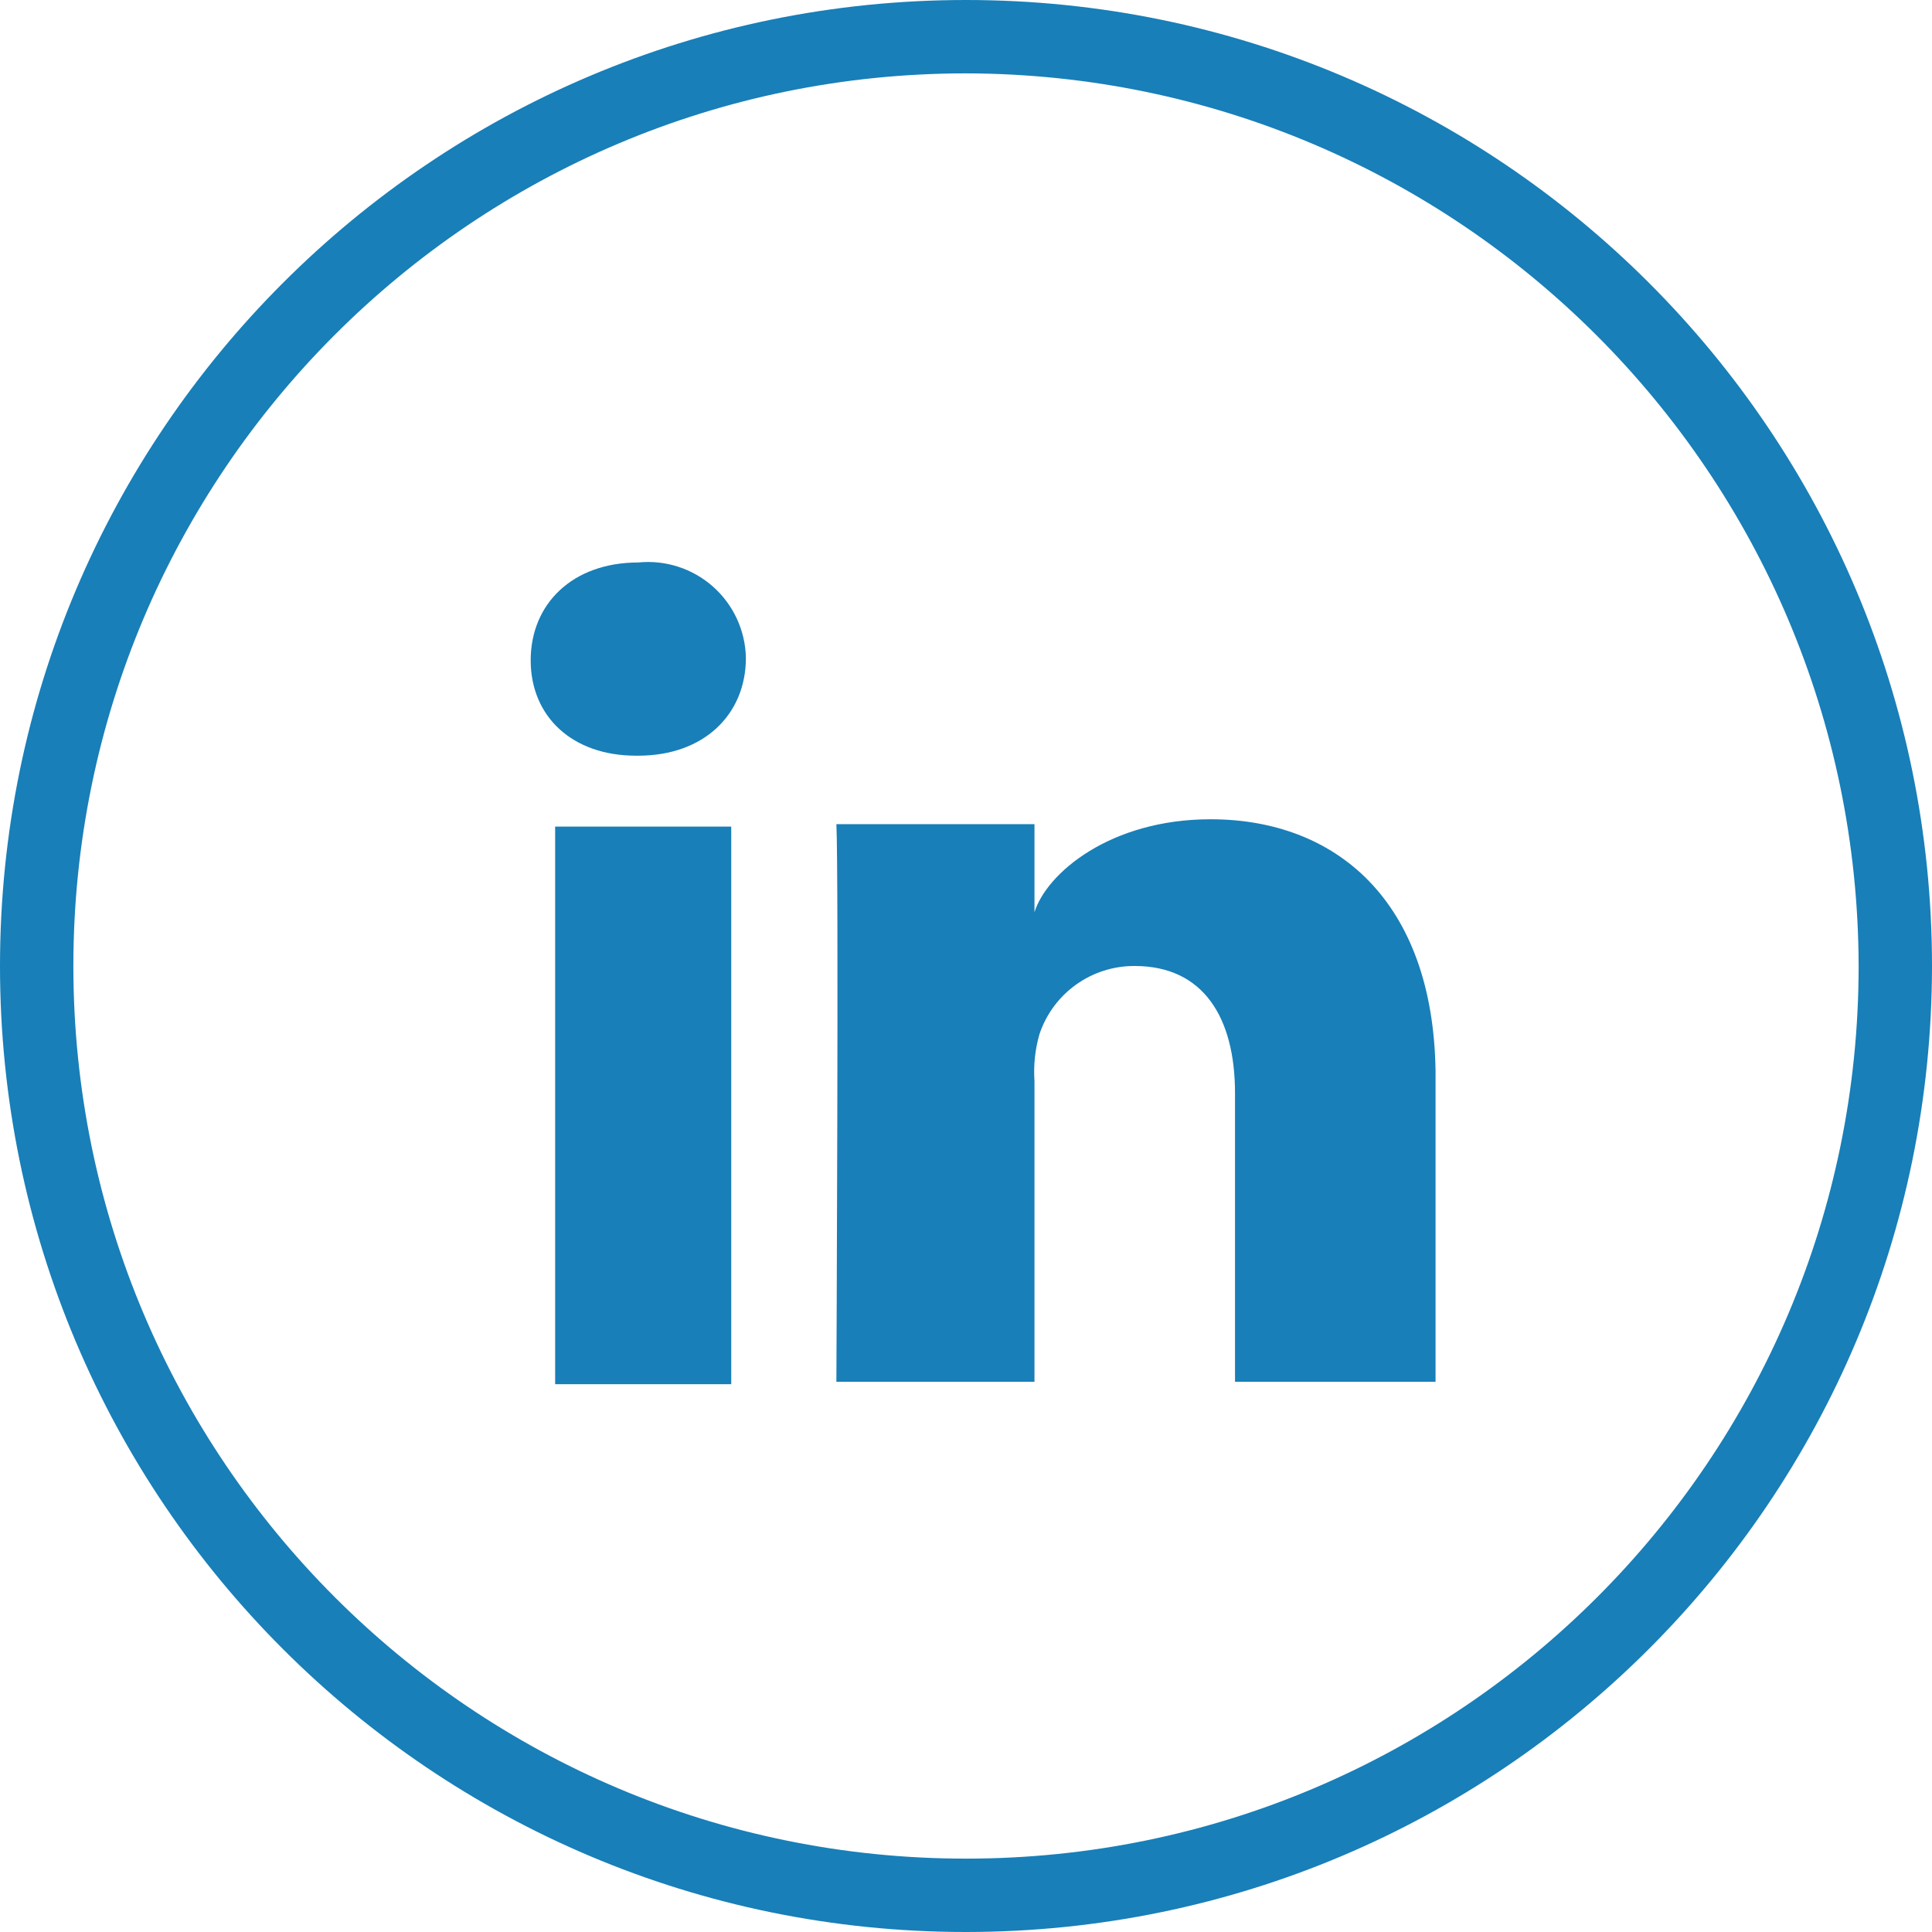
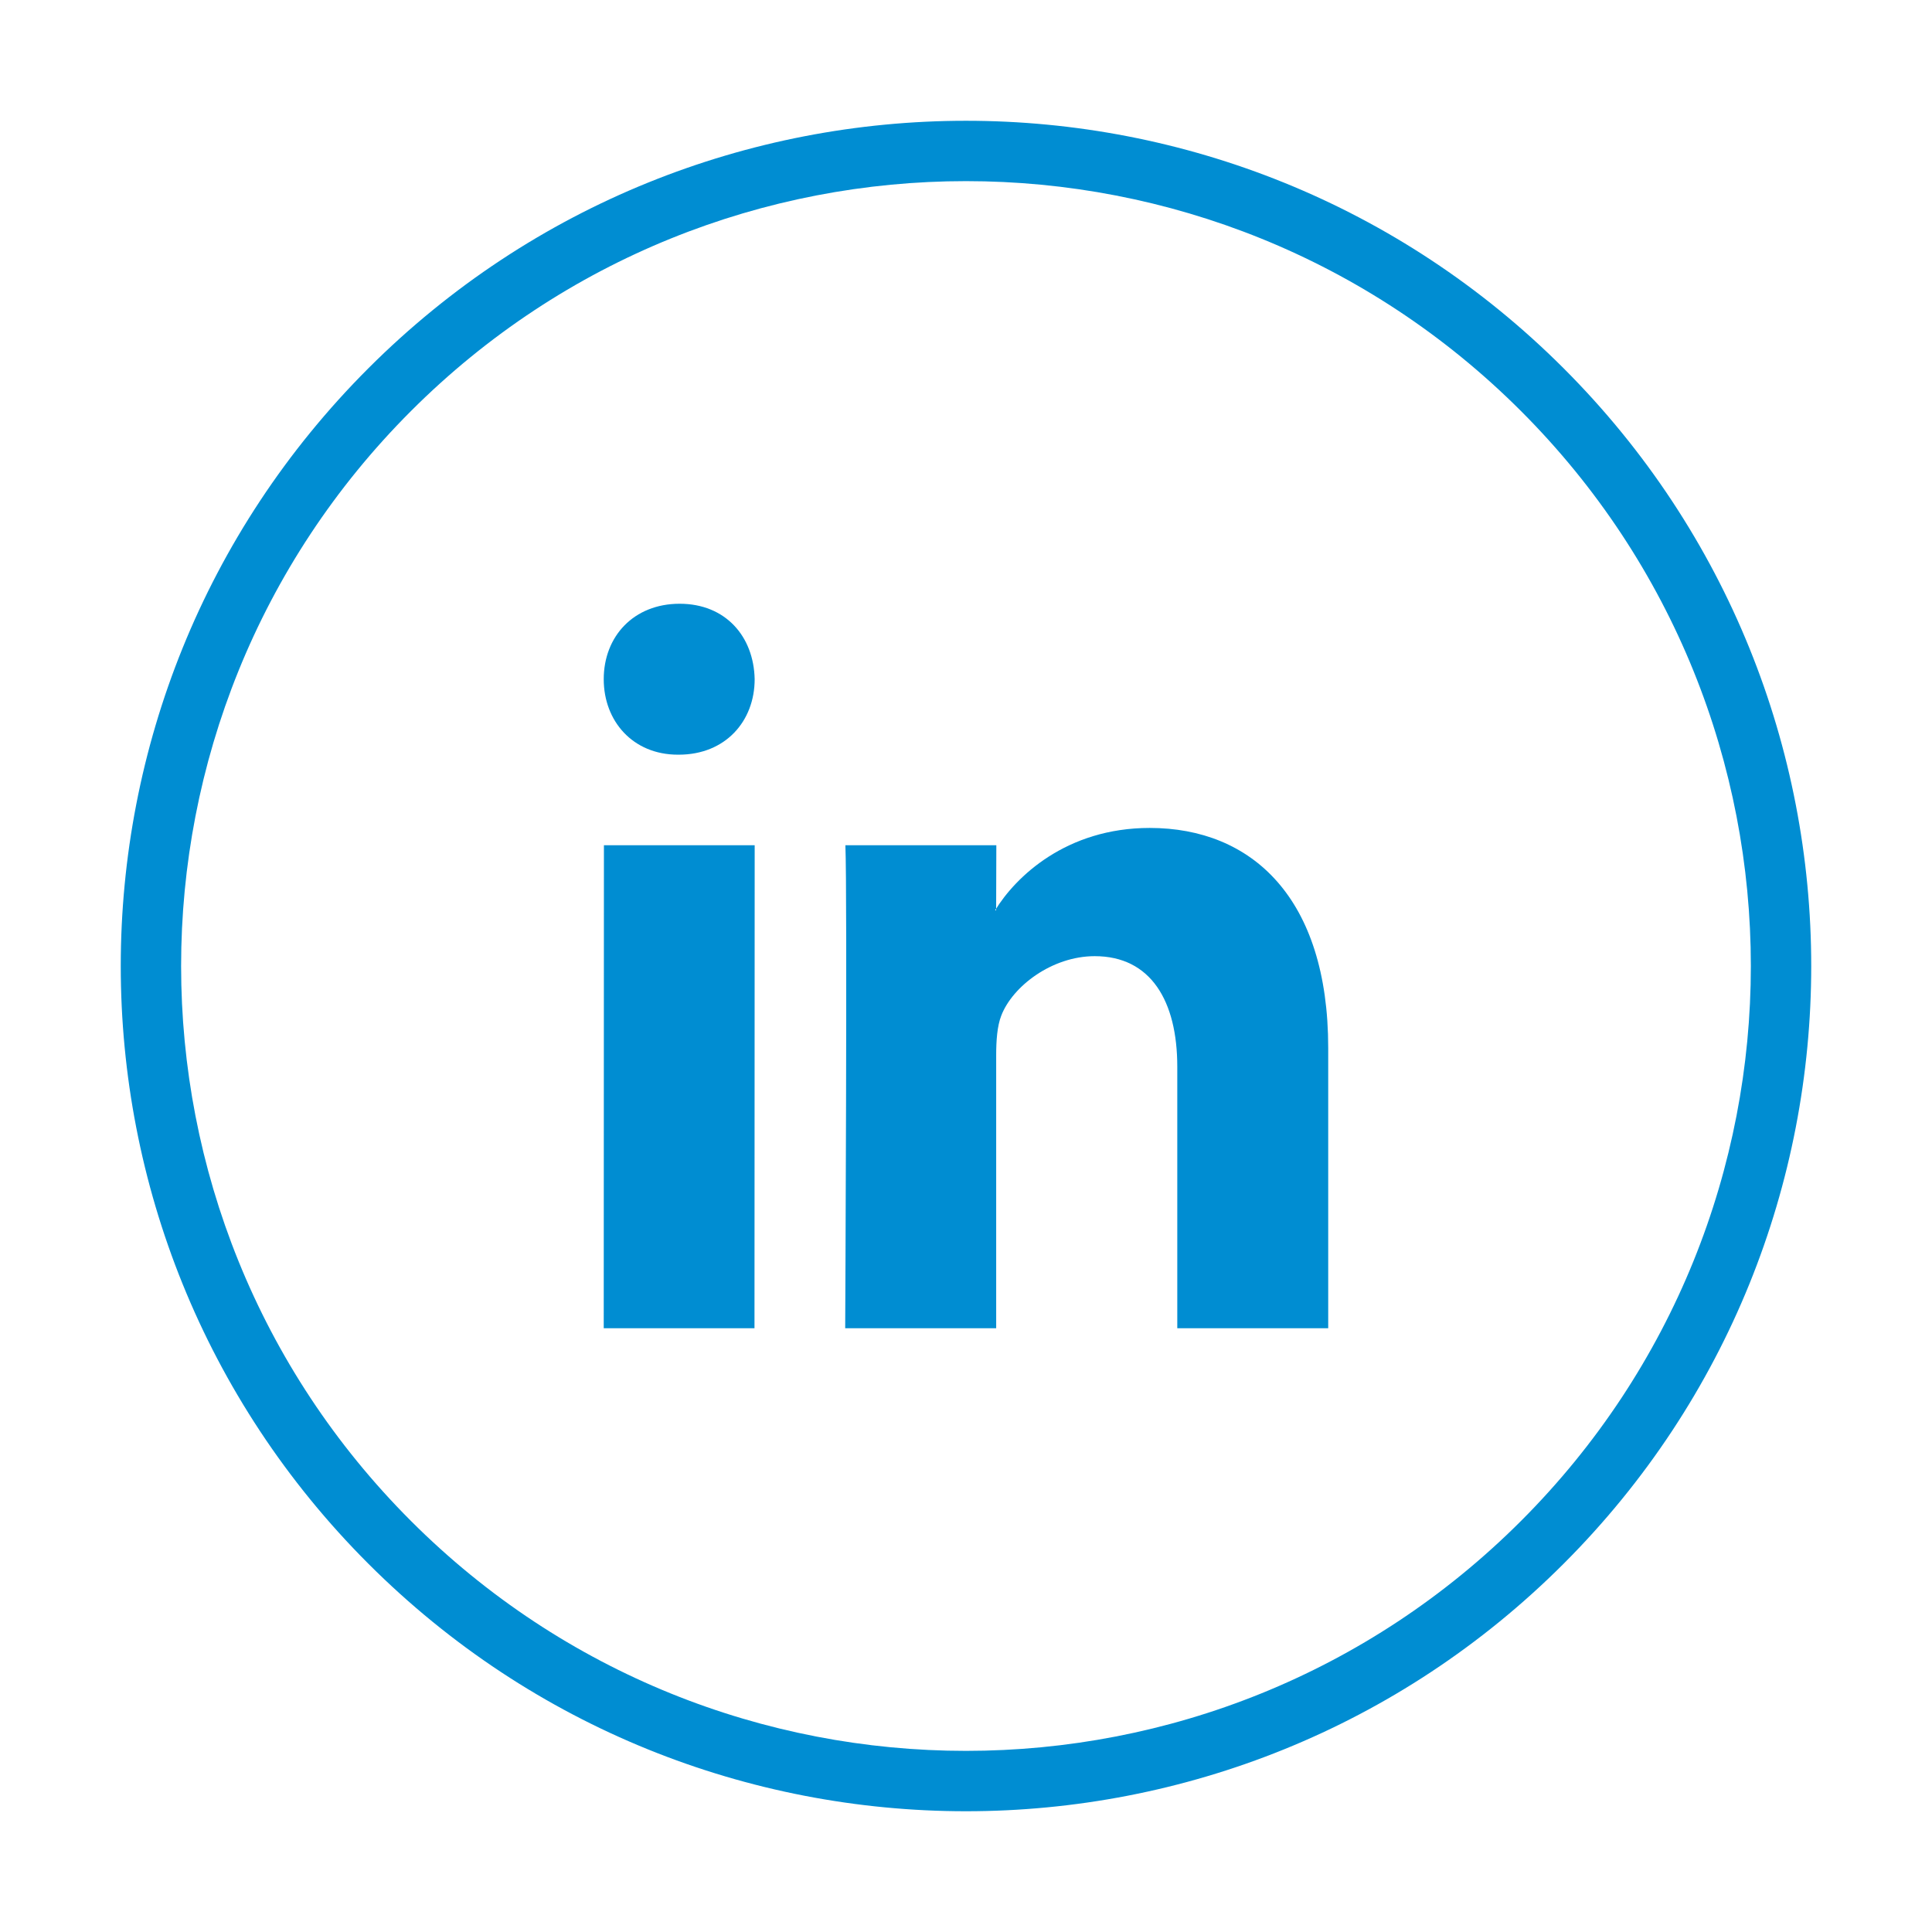
- <svg xmlns="http://www.w3.org/2000/svg" id="Lager_1" data-name="Lager 1" viewBox="0 0 79 79">
+ <svg xmlns="http://www.w3.org/2000/svg" height="100mm" style="shape-rendering:geometricPrecision; text-rendering:geometricPrecision; image-rendering:optimizeQuality; fill-rule:evenodd; clip-rule:evenodd" viewBox="0 0 100 100" width="100mm" xml:space="preserve">
  <defs>
-     <style>.cls-1{fill:#187fb8;}</style>
+     <style type="text/css">
+    
+     .fil0 {fill:#008DD2}
+    
+   </style>
  </defs>
-   <g id="_02-CIRCLE-COLOR" data-name="02-CIRCLE-COLOR">
-     <g id="LinKeDin">
-       <g id="LinkedIn-2" data-name="LinkedIn">
-         <rect class="cls-1" x="22.7" y="33.8" width="7.2" height="22.8" />
-         <path class="cls-1" d="M764.1,283.8c-4.1,0-6.7,2.2-7.2,3.8V284h-8.1c0.1,1.9,0,22.8,0,22.8h8.1V294.5a5.55,5.55,0,0,1,.2-1.9,4.08,4.08,0,0,1,3.9-2.8c2.8,0,4.1,2.1,4.1,5.2v11.8h8.2V294.1C773.2,287.1,769.2,283.8,764.1,283.8Z" transform="translate(-714.6 -250.3)" />
-         <path class="cls-1" d="M740.7,273.3c-2.7,0-4.4,1.7-4.4,4s1.7,3.9,4.3,3.9h0.1c2.7,0,4.4-1.7,4.4-4A4,4,0,0,0,740.7,273.3Z" transform="translate(-714.6 -250.3)" />
-       </g>
-       <path class="cls-1" d="M754.1,329.3a39.5,39.5,0,1,1,39.5-39.5A39.52,39.52,0,0,1,754.1,329.3Zm0-76a36.5,36.5,0,1,0,36.5,36.5A36.58,36.58,0,0,0,754.1,253.3Z" transform="translate(-714.6 -250.3)" />
-     </g>
+   <g id="Ebene_x0020_1">
+     <path class="fil0" d="M19.064 80.936c-17.085,-17.085 -17.085,-44.786 0,-61.871 17.085,-17.085 44.786,-17.085 61.871,0 17.085,17.085 17.085,44.786 -0,61.871 -17.085,17.085 -44.786,17.085 -61.871,0zm2.209 -2.21c-15.865,-15.865 -15.865,-41.587 0,-57.452 15.865,-15.865 41.587,-15.865 57.452,0 15.865,15.865 15.865,41.587 0,57.452 -15.865,15.865 -41.587,15.865 -57.452,0zm17.779 -9.976l0.01 -25 -7.803 0 -0.01 25 7.803 0zm-3.92 -29.688c2.421,0 3.929,-1.737 3.929,-3.906 -0.045,-2.218 -1.508,-3.906 -3.883,-3.906 -2.376,0 -3.929,1.688 -3.929,3.906 0,2.169 1.507,3.906 3.838,3.906l0.045 0zm8.617 29.688l7.813 0 0 -14.13c0,-0.756 0.052,-1.512 0.264,-2.052 0.58,-1.512 2.62,-3.077 4.836,-3.077 2.904,0 4.274,2.321 4.274,5.722l0 13.537 7.812 -0 0 -14.508c0,-7.772 -3.958,-11.388 -9.237,-11.388 -4.328,-0 -6.948,2.536 -8.004,4.263l0.053 0 0.01 -3.367 -7.813 0c0.105,2.374 -0.01,25 -0.01,25l0 0z" />
  </g>
</svg>
